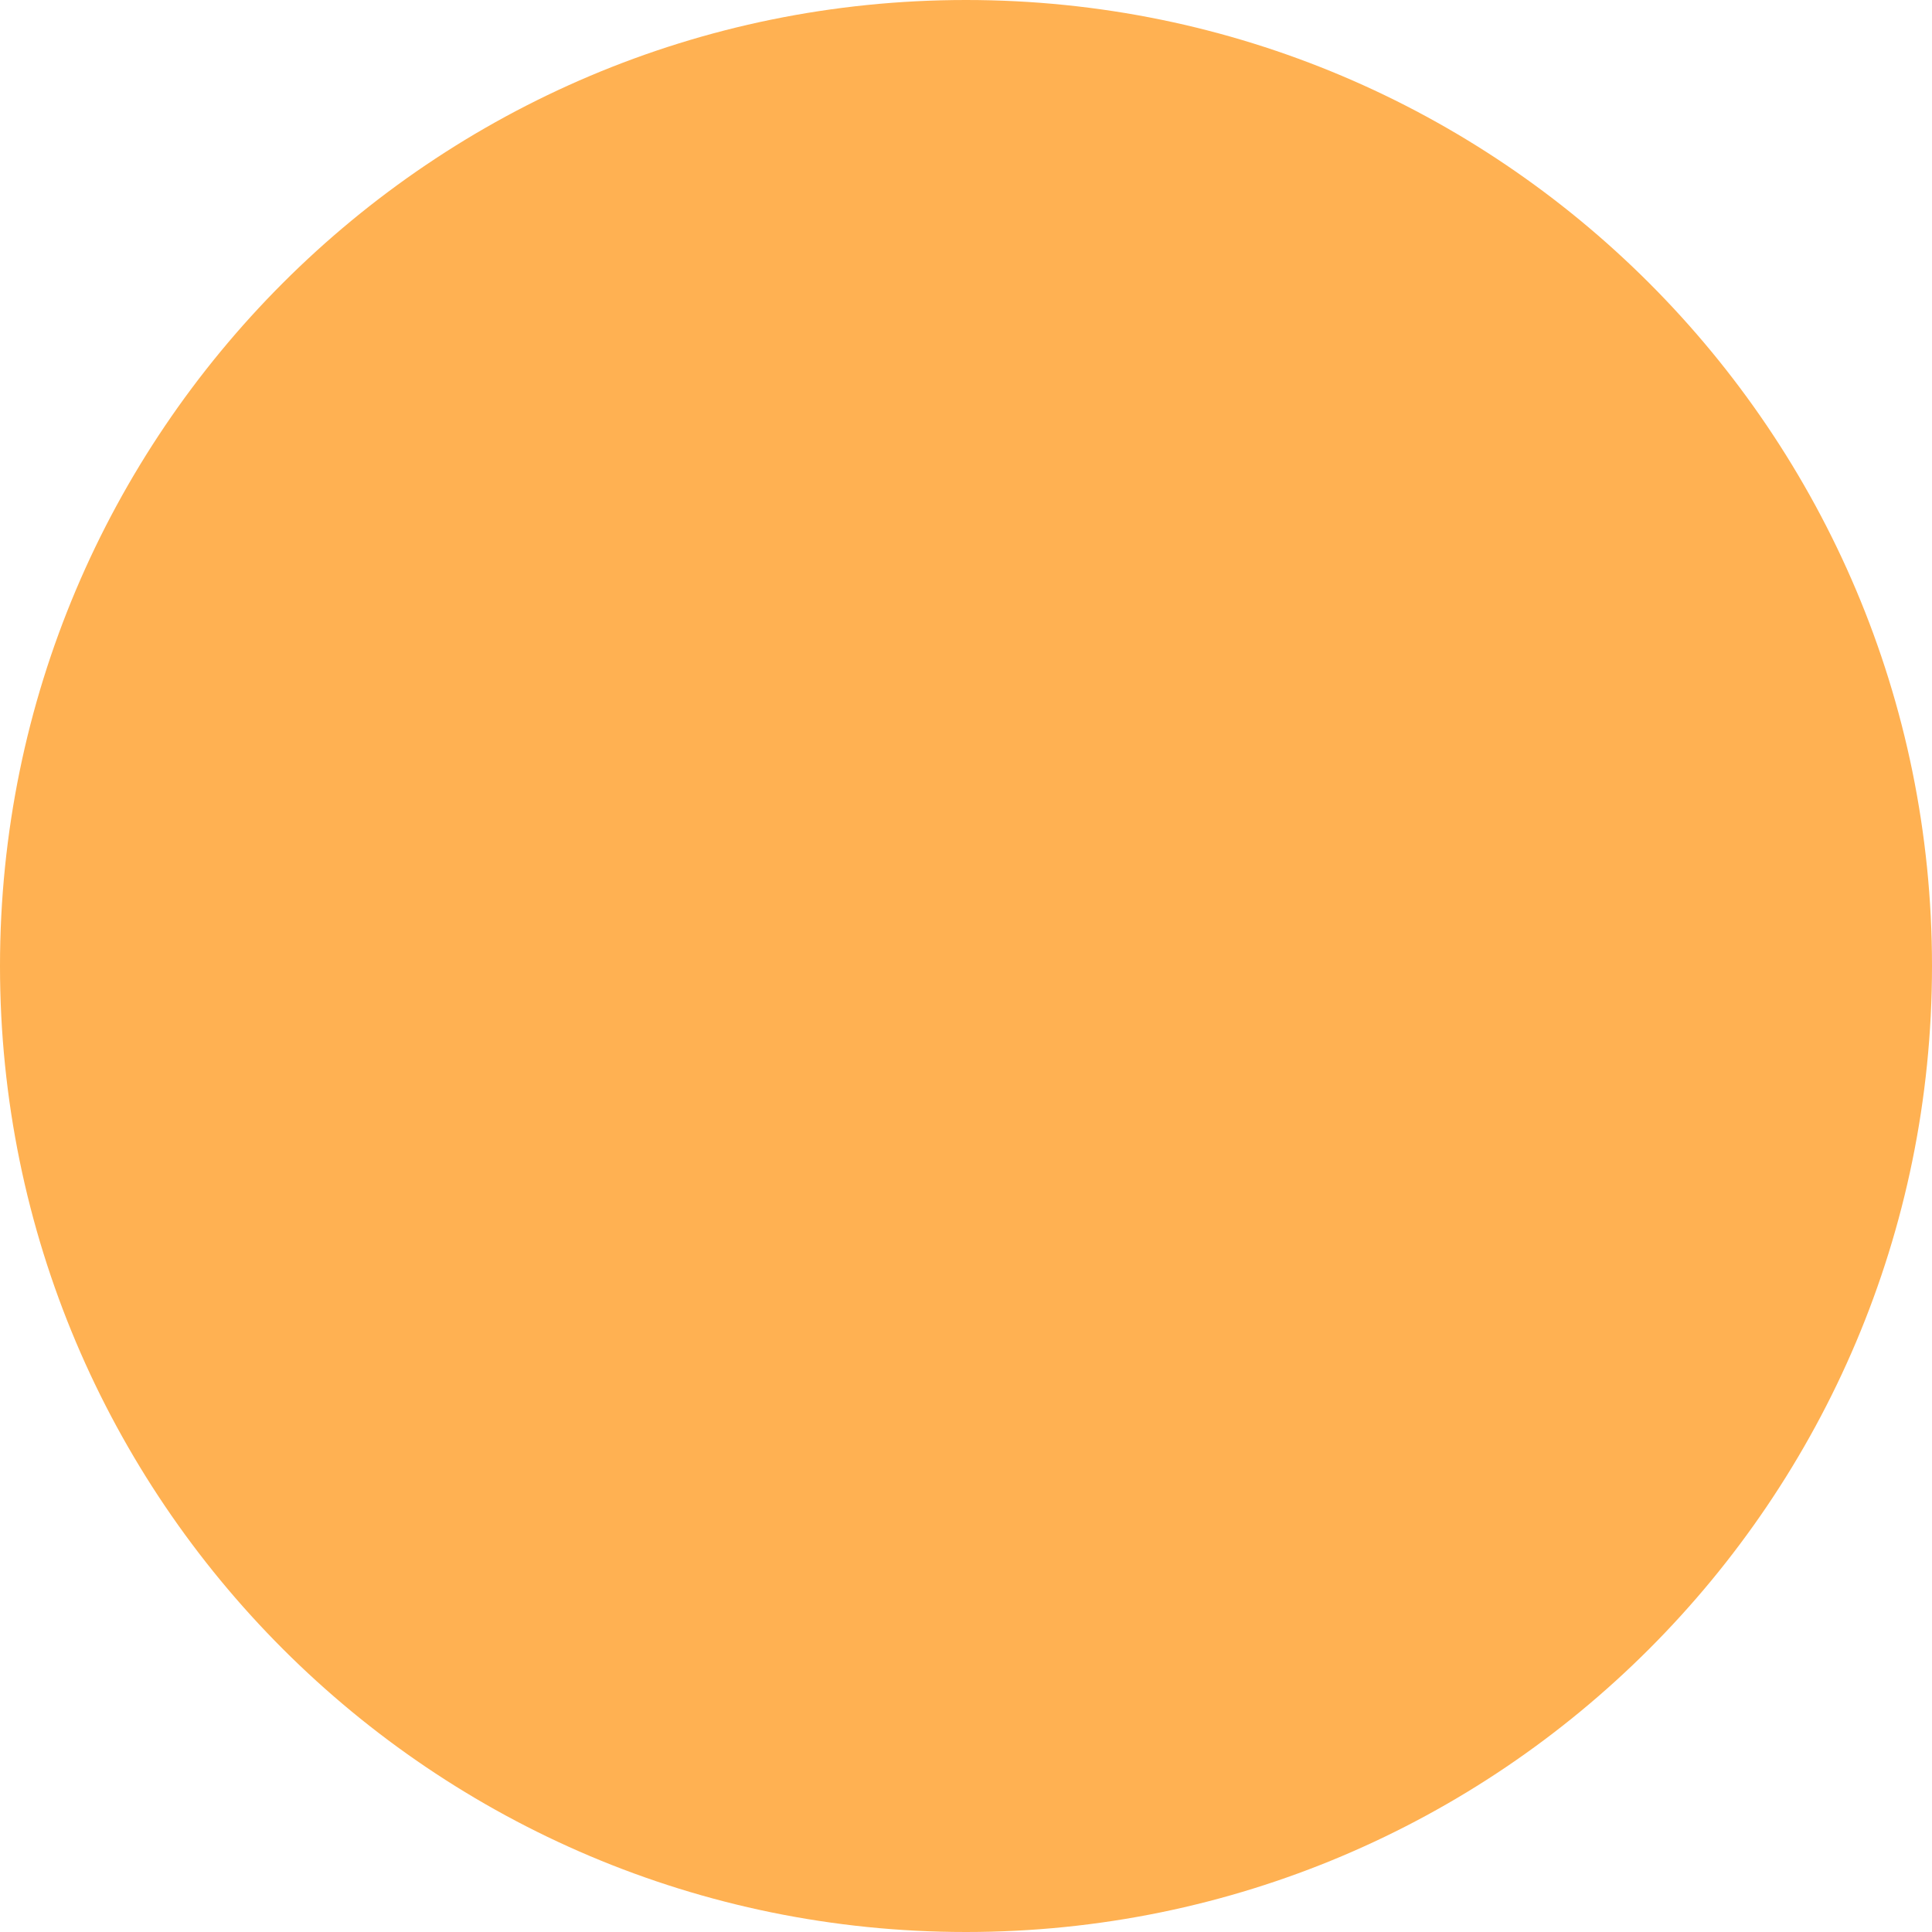
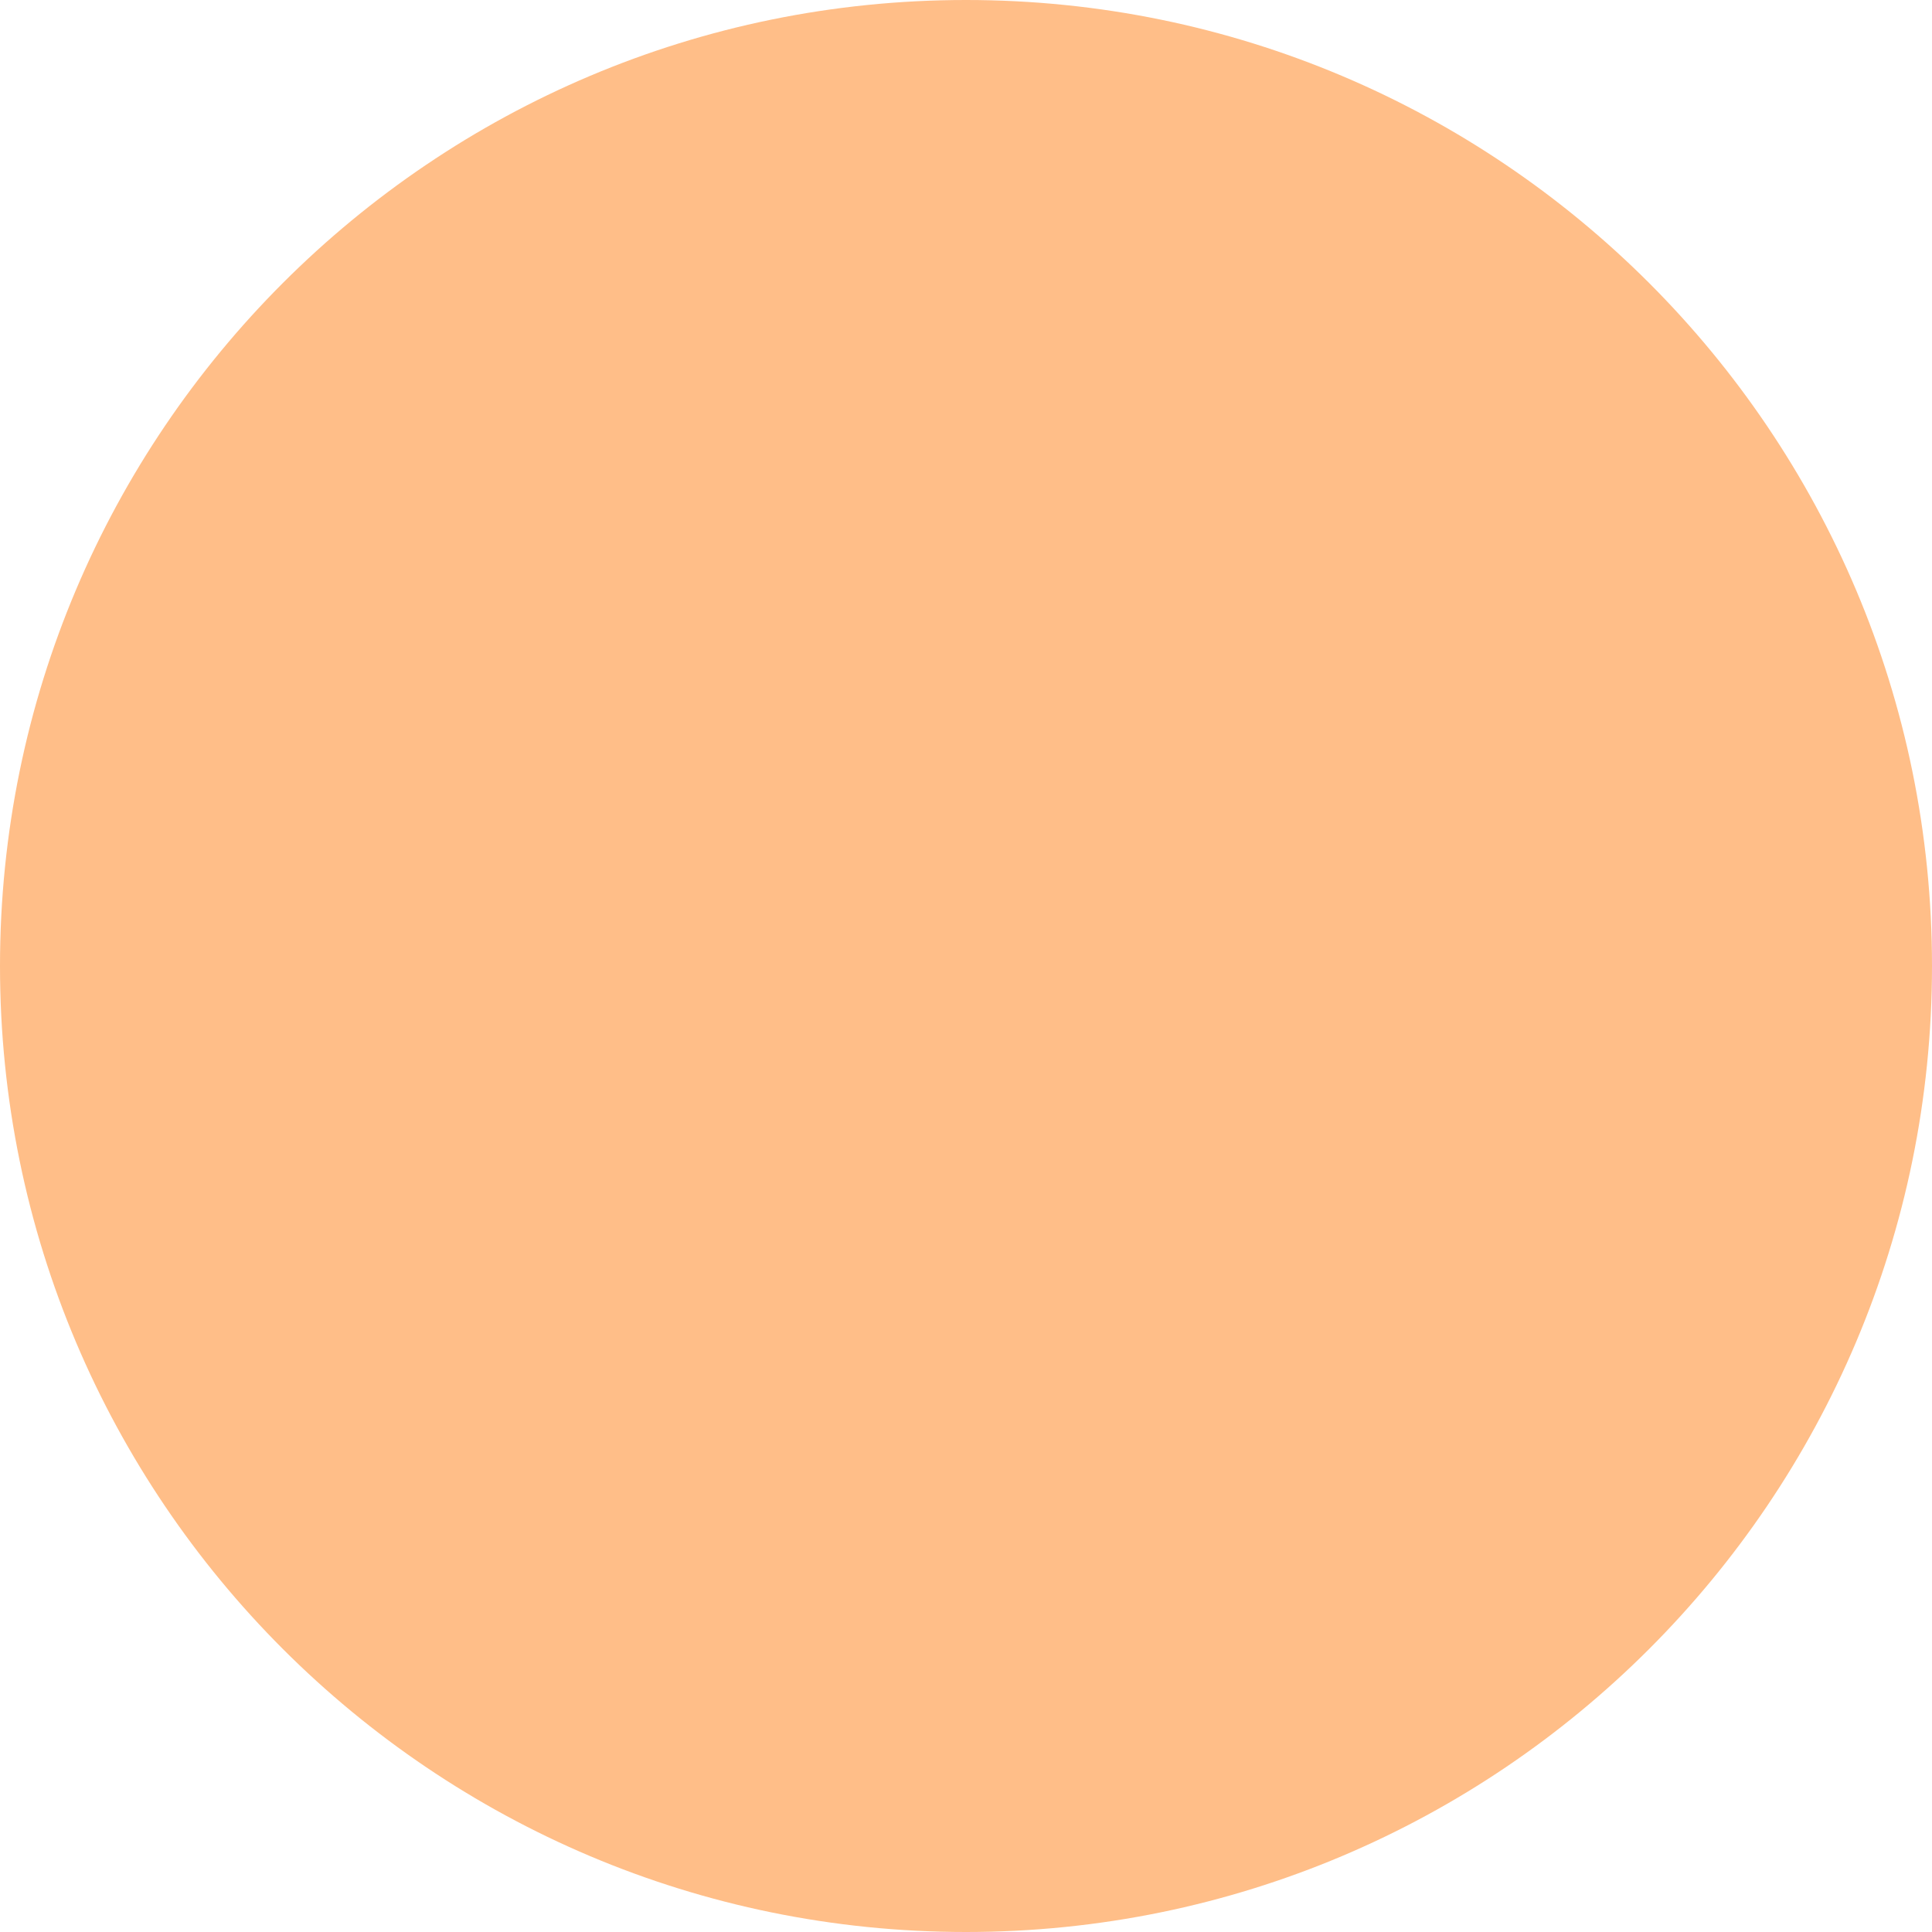
<svg xmlns="http://www.w3.org/2000/svg" viewBox="0 0 10 10">
  <defs>
-     <style>.cls-1{fill:#ffb152;}</style>
+     <style>.cls-1{fill:#ffbe88;}</style>
  </defs>
  <g id="レイヤー_2" data-name="レイヤー 2">
    <g id="header">
      <circle class="cls-1" cx="5" cy="5" r="5" />
    </g>
  </g>
</svg>
